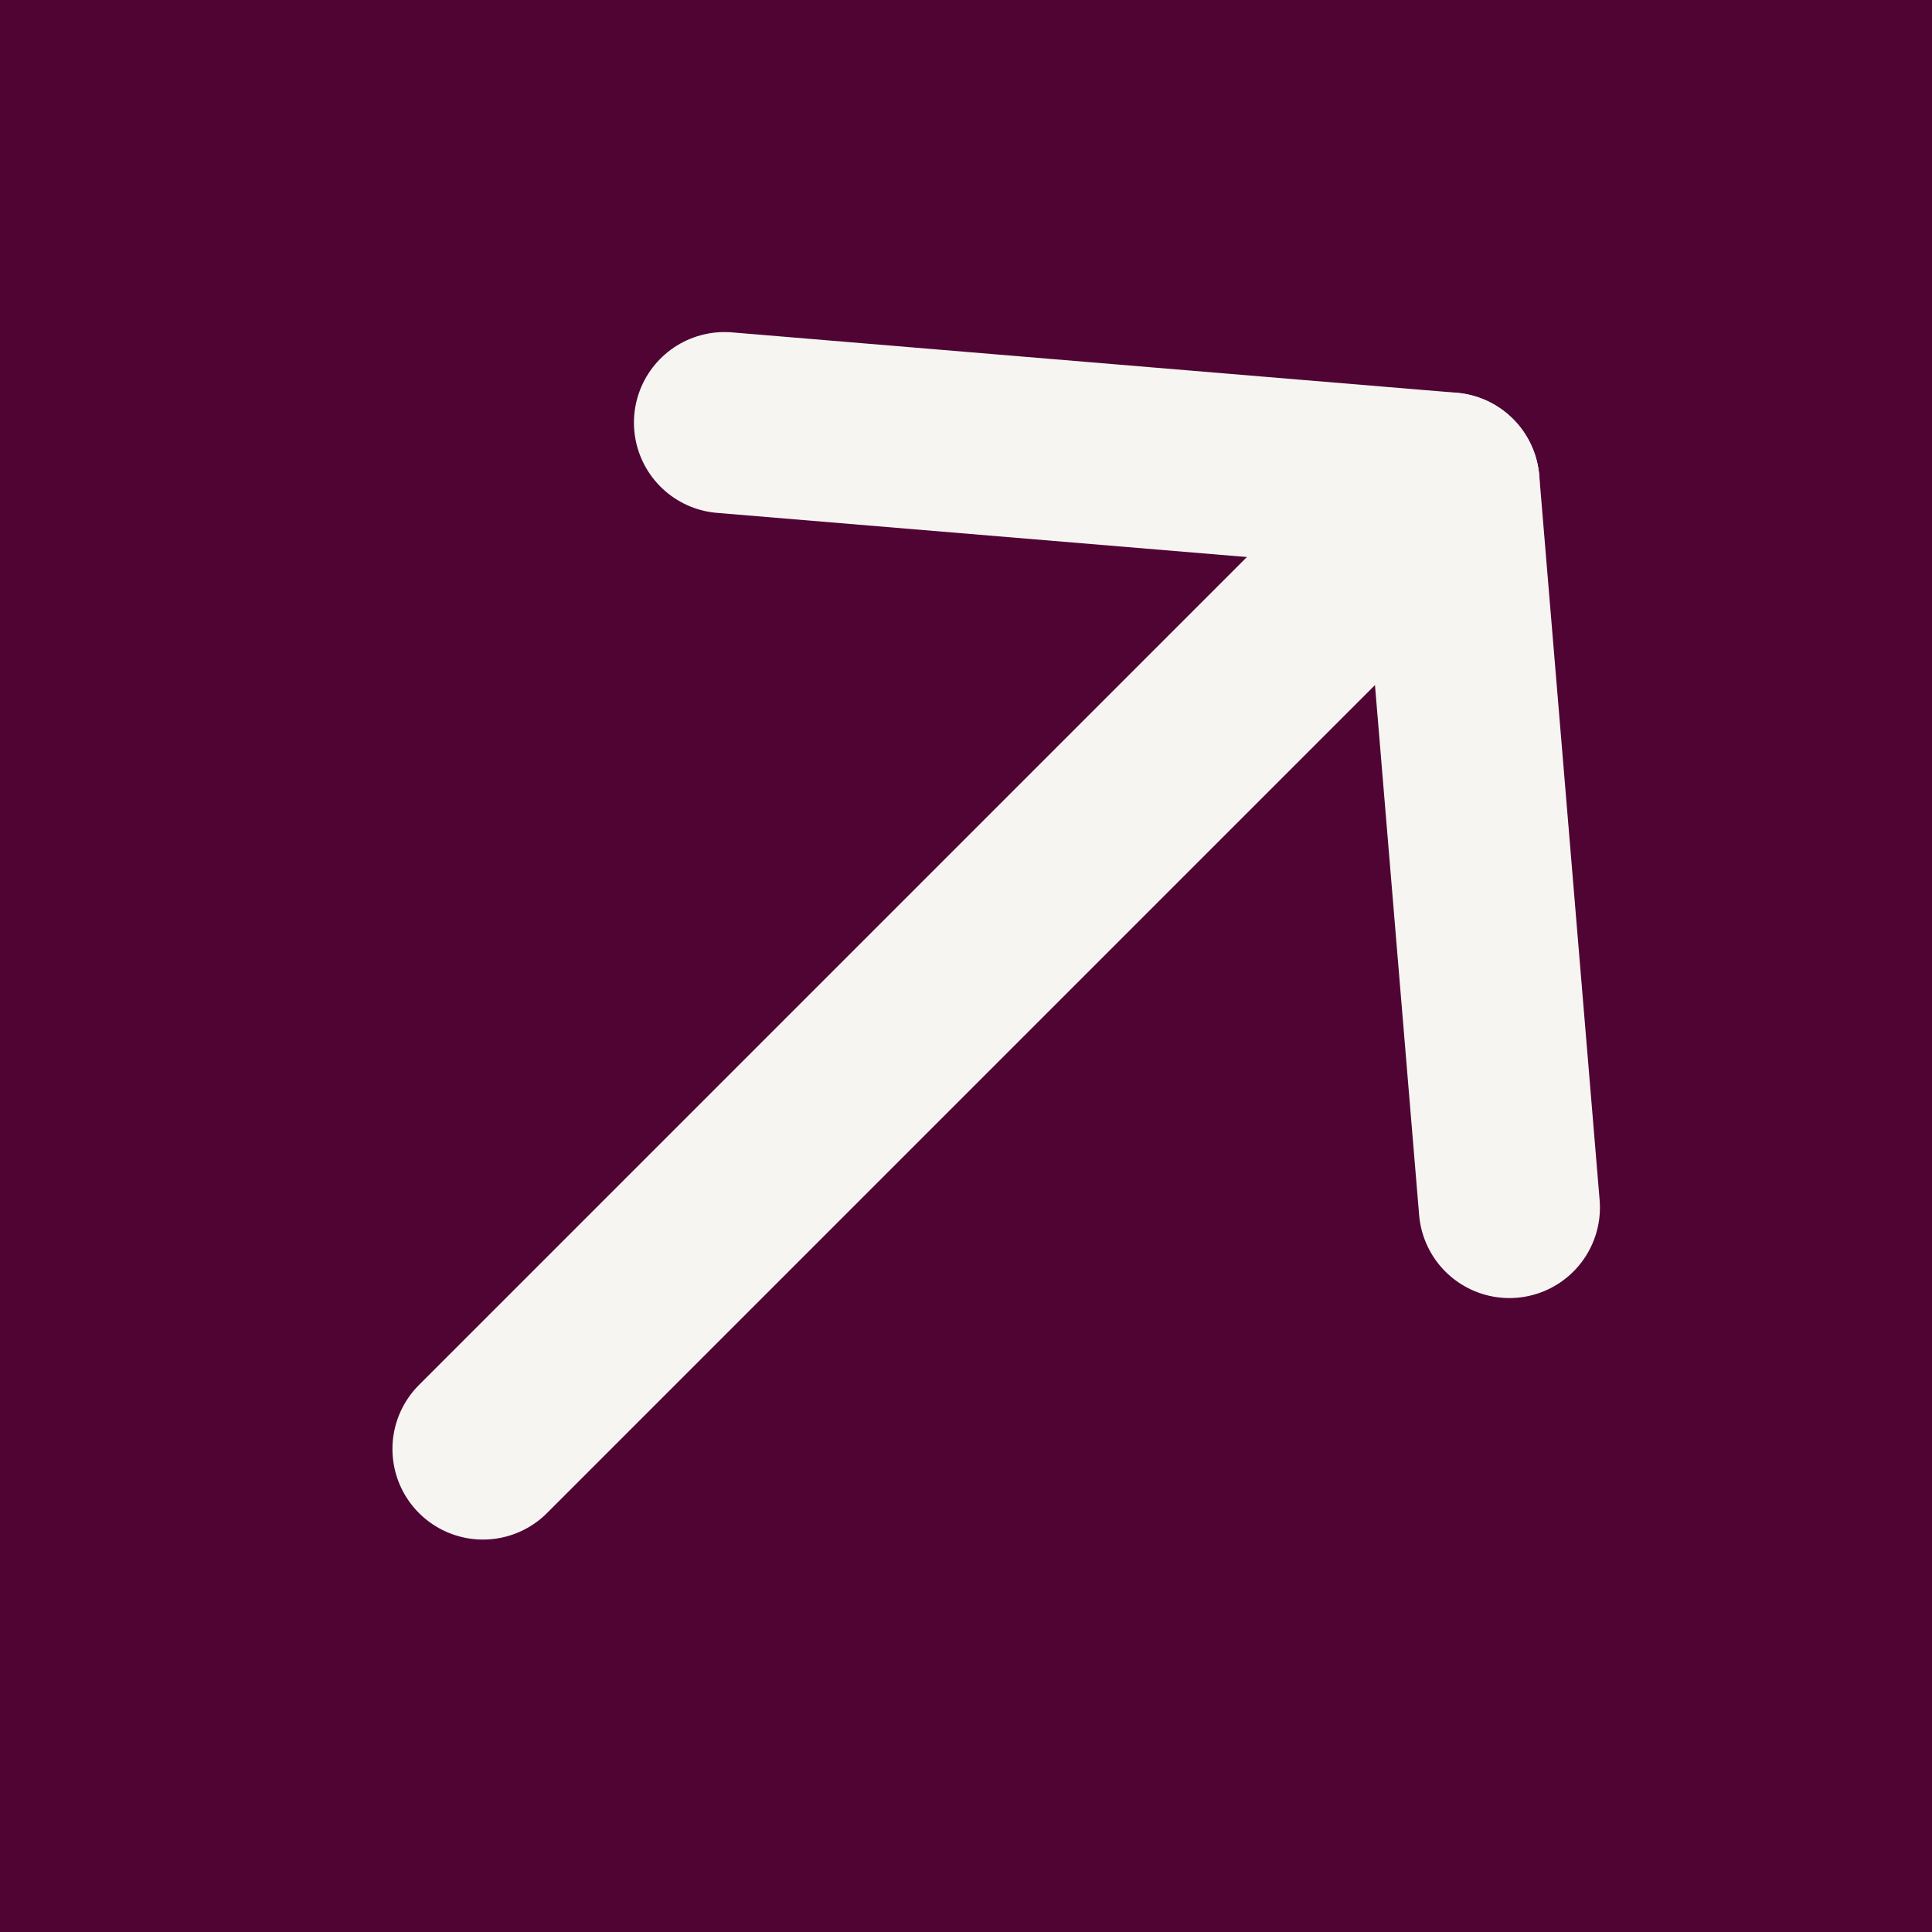
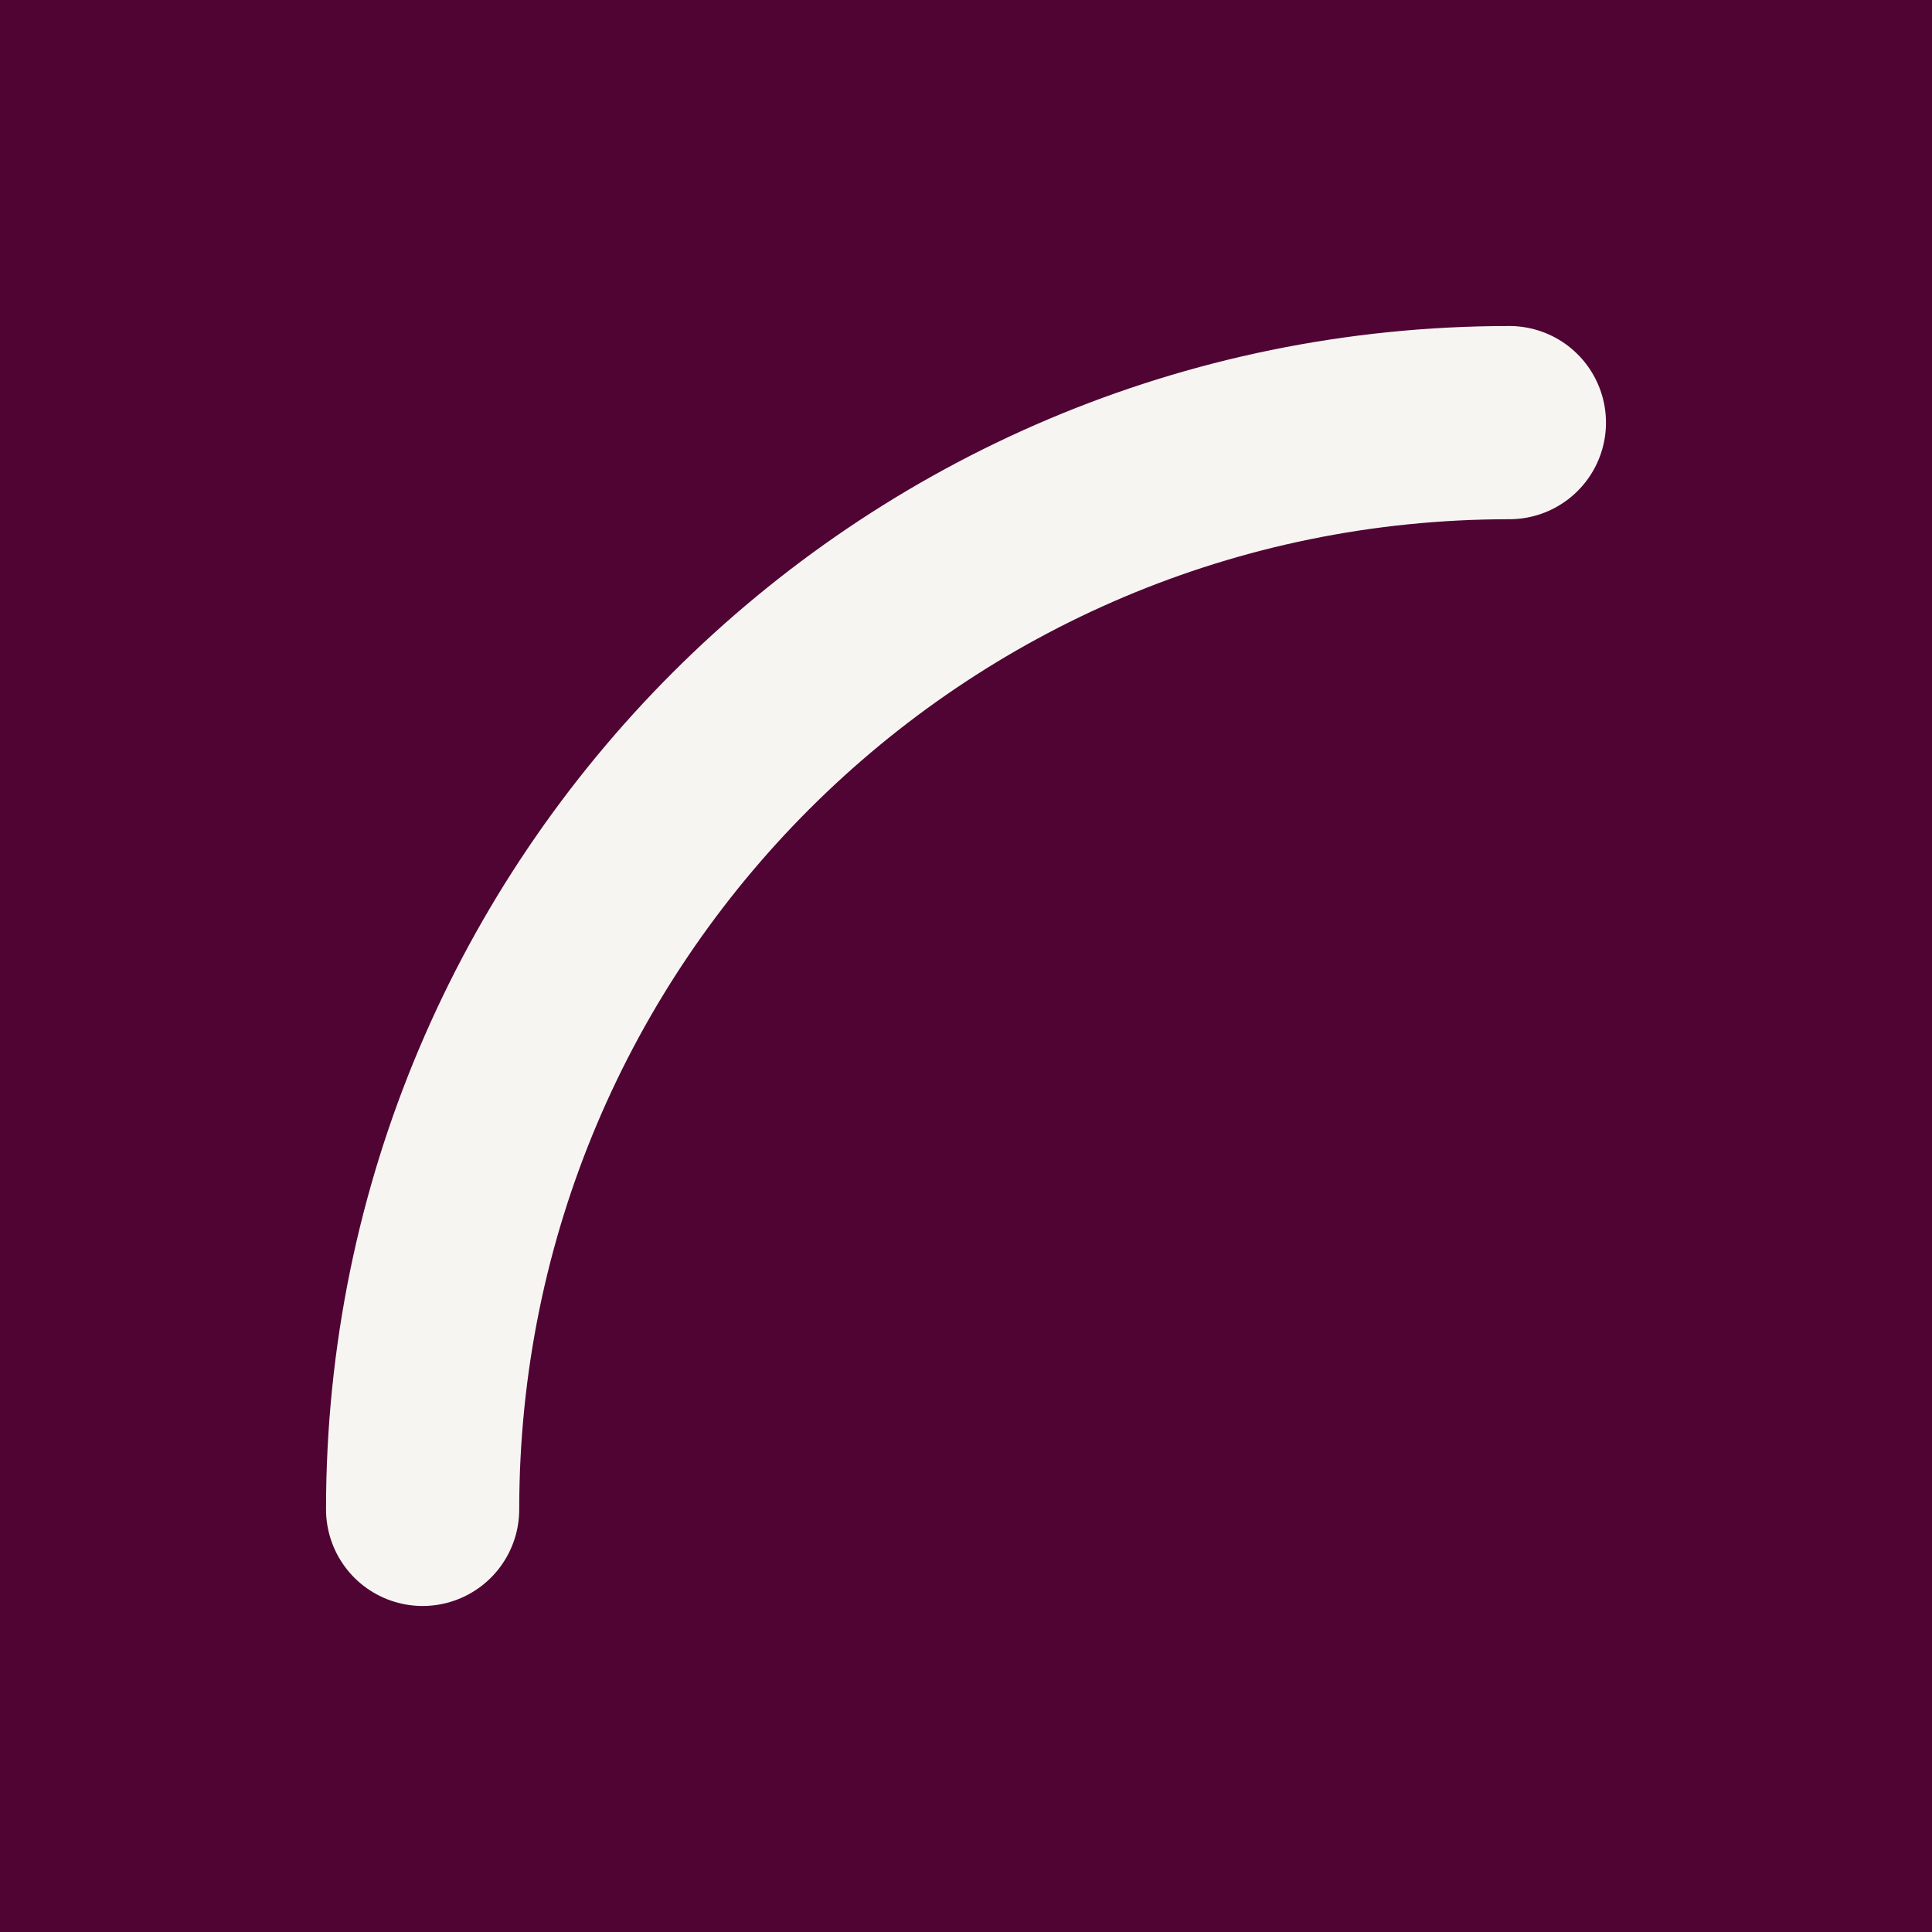
<svg xmlns="http://www.w3.org/2000/svg" viewBox="0 0 32 32">
  <rect width="32" height="32" fill="#4F0433" />
-   <path d="M8 24 L24 8" stroke="#F6F5F2" stroke-width="3" stroke-linecap="round" />
-   <path d="M12 7 L24 8 L25 20" fill="none" stroke="#F6F5F2" stroke-width="3" stroke-linejoin="round" stroke-linecap="round" />
+   <path d="M7 25 A18 18 0 0 1 25 7" fill="none" stroke="#F6F5F2" stroke-width="3.2" stroke-linecap="round" />
</svg>
